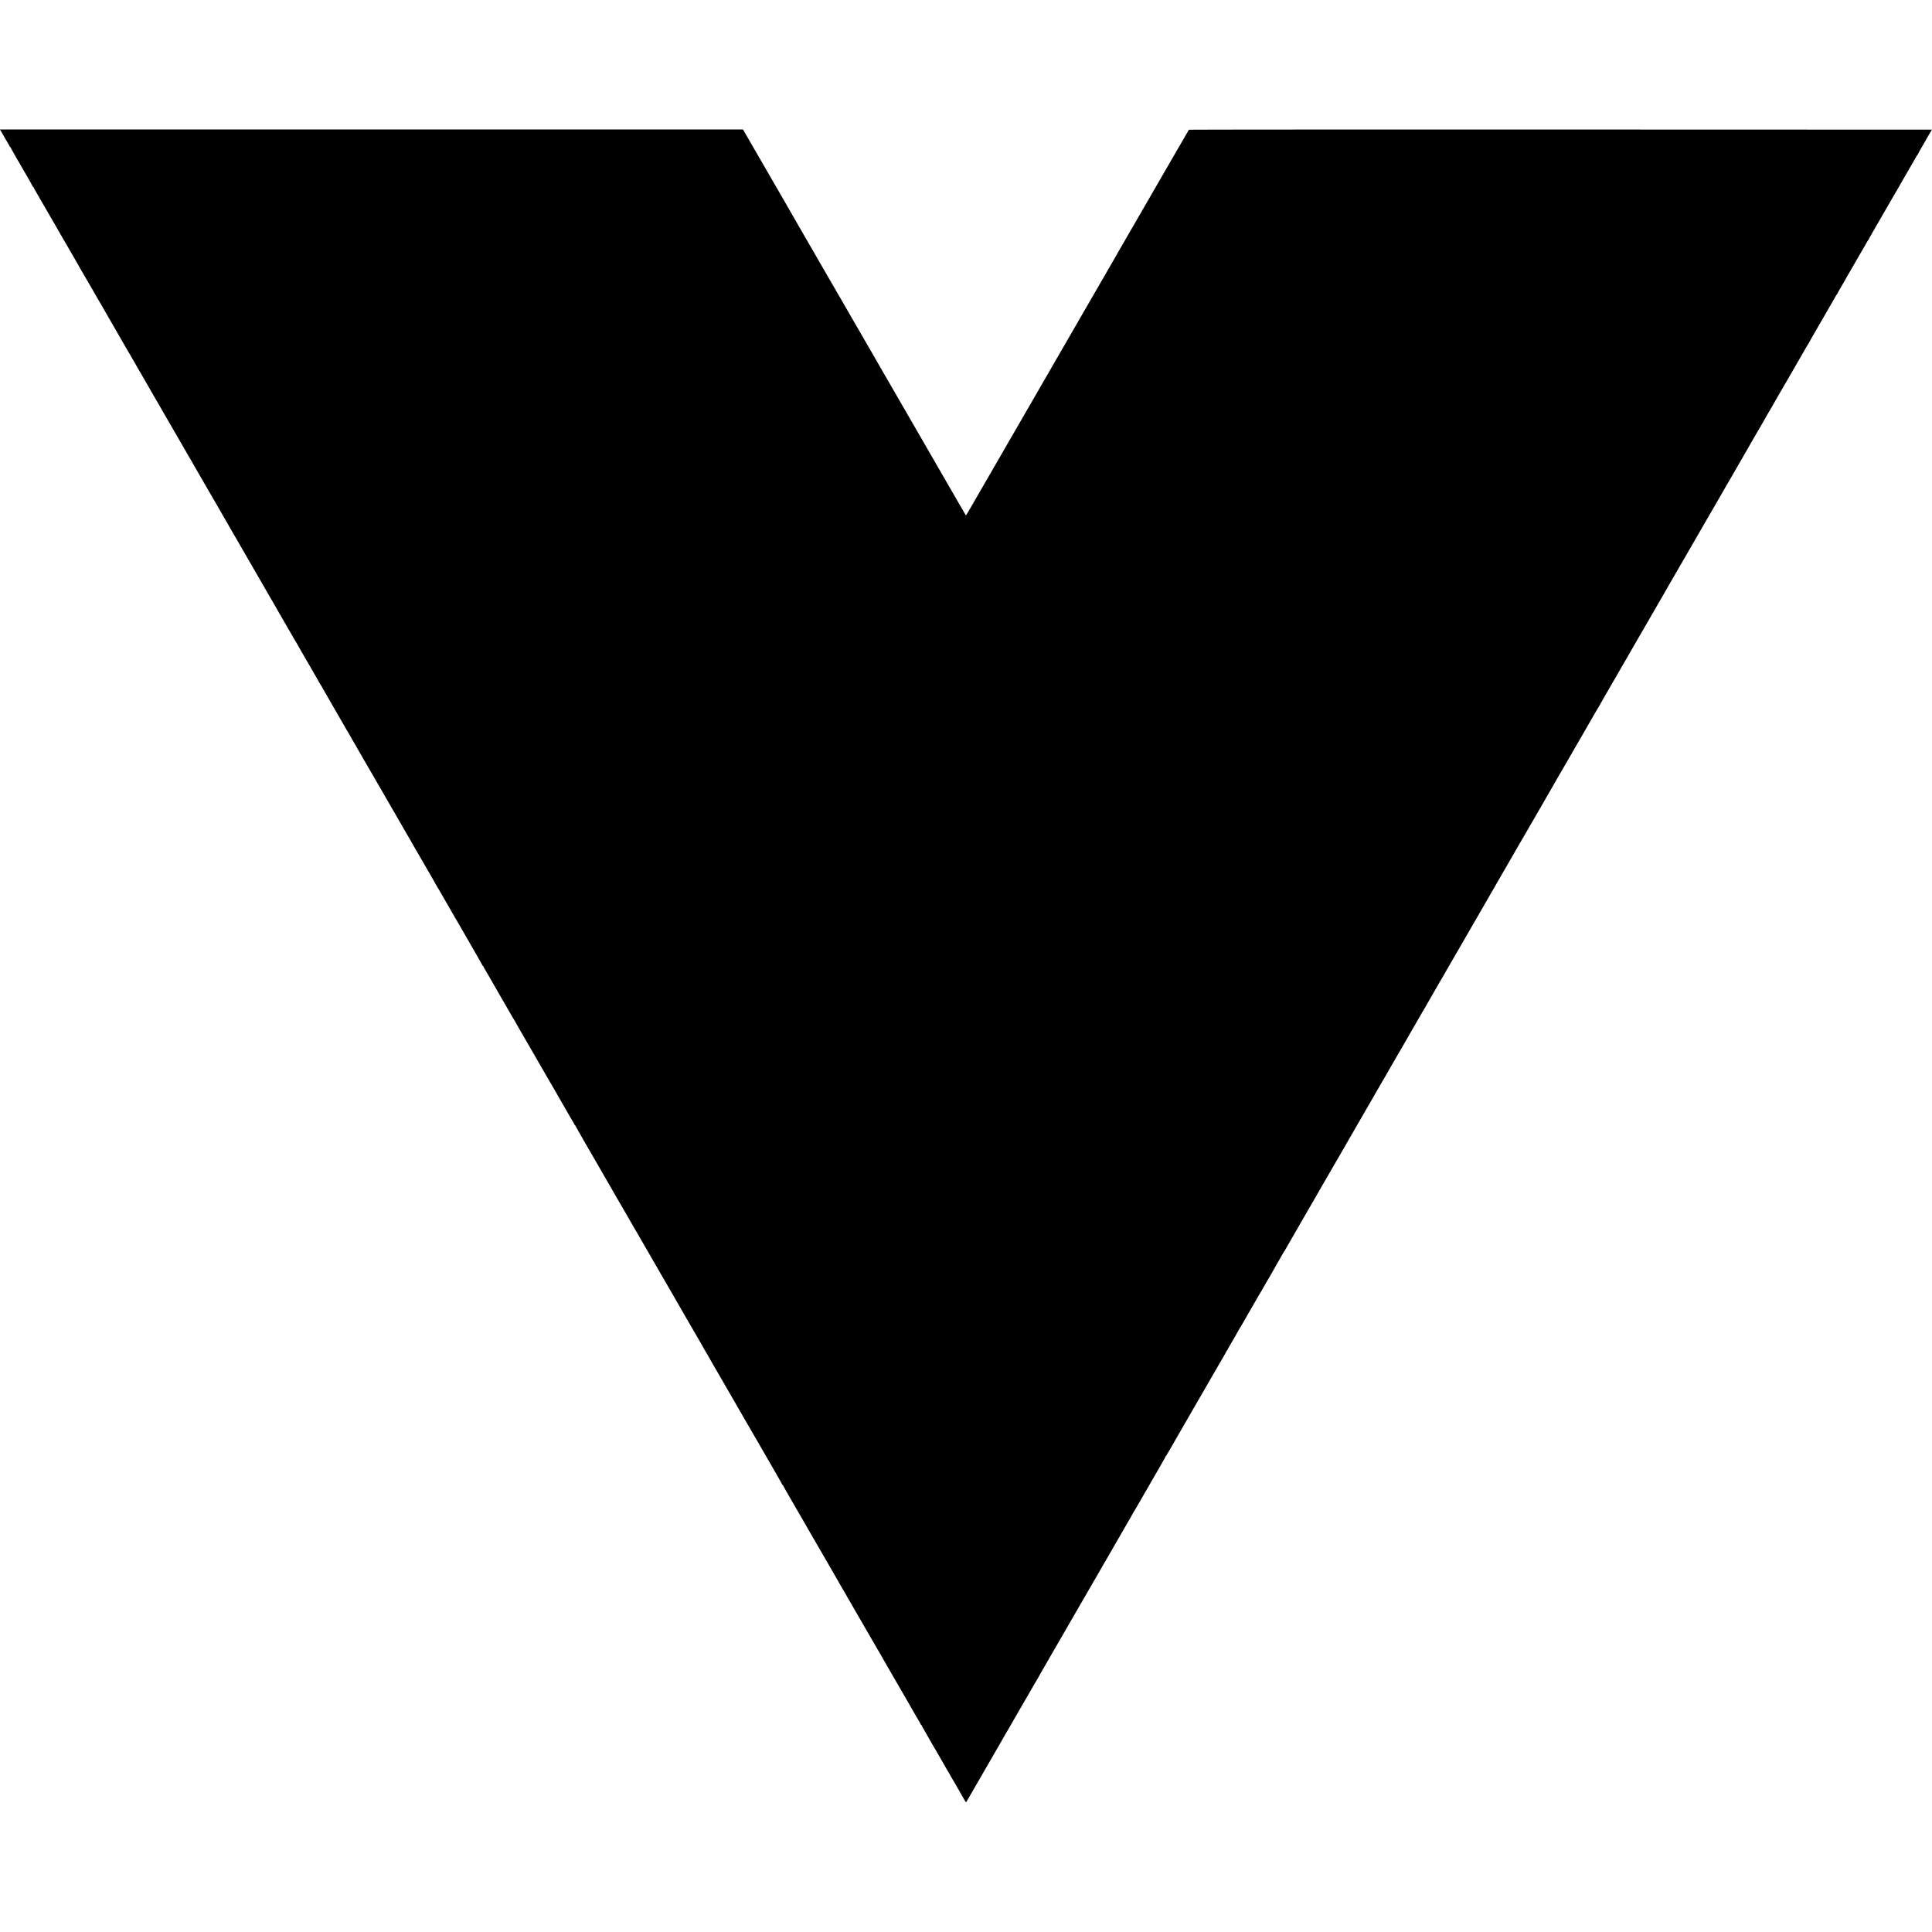
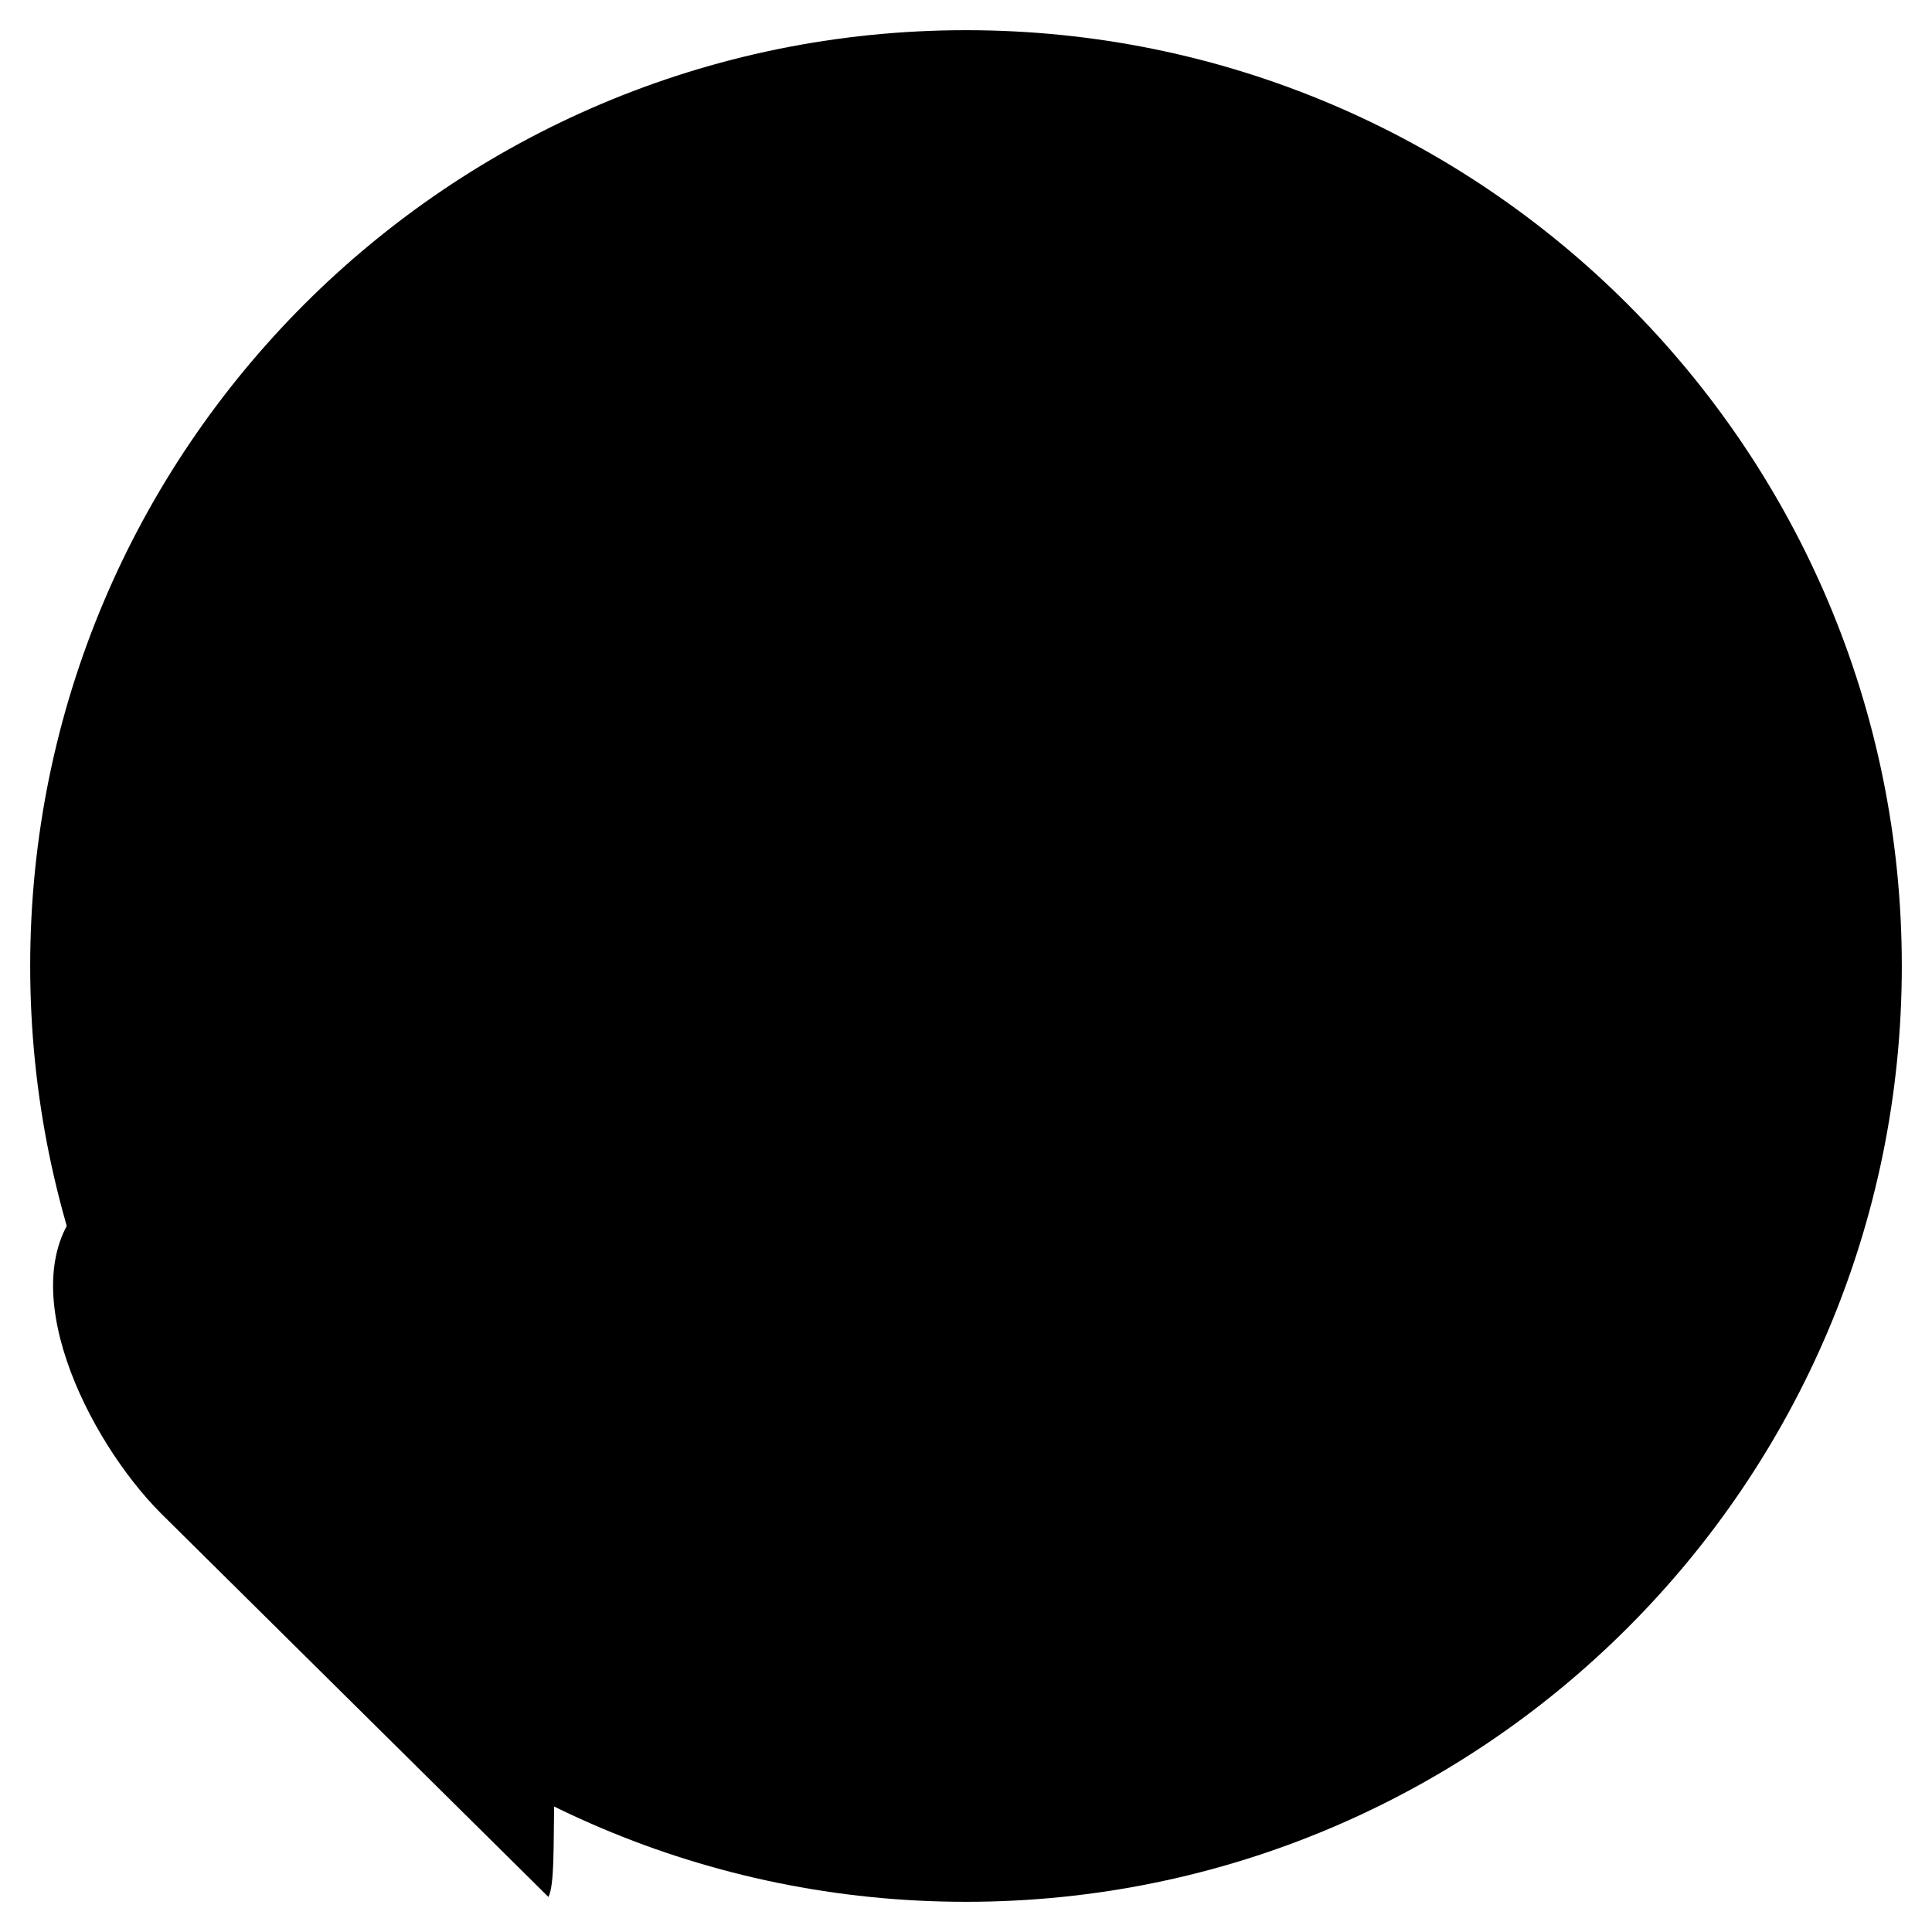
- <svg xmlns="http://www.w3.org/2000/svg" version="1.0" width="16pt" height="16pt" viewBox="0 0 16 16" preserveAspectRatio="xMidYMid meet">
-   <g transform="translate(0,16) scale(0.00032,-0.00032)" fill="#000000" stroke="none">
-     <path d="M18 46618 c45 -75 122 -207 122 -211 0 -2 25 -45 55 -95 30 -50 55 -96 55 -102 0 -5 5 -10 10 -10 6 0 10 -4 10 -9 0 -5 73 -135 161 -288 89 -153 173 -298 187 -323 14 -25 32 -57 41 -72 88 -149 187 -324 189 -335 2 -7 8 -13 13 -13 5 0 9 -4 9 -10 0 -5 46 -89 103 -187 175 -302 490 -846 507 -876 8 -16 20 -36 25 -45 28 -46 290 -498 339 -585 13 -23 74 -129 136 -236 61 -107 123 -215 137 -240 14 -25 29 -50 33 -56 5 -5 23 -37 40 -70 18 -33 38 -67 44 -75 11 -16 21 -33 63 -109 14 -25 29 -50 33 -56 4 -5 21 -35 38 -65 55 -100 261 -455 269 -465 4 -5 14 -21 20 -35 15 -29 41 -75 103 -180 24 -41 52 -88 60 -105 9 -16 57 -100 107 -185 112 -193 362 -626 380 -660 8 -14 23 -38 33 -55 11 -16 23 -37 27 -45 4 -8 26 -46 48 -85 23 -38 53 -90 67 -115 46 -81 64 -113 178 -310 62 -107 121 -210 132 -227 37 -67 56 -99 85 -148 16 -27 32 -57 36 -65 4 -8 15 -27 25 -42 9 -15 53 -89 96 -165 44 -76 177 -307 296 -513 120 -206 268 -463 330 -570 131 -227 117 -203 200 -348 36 -62 73 -125 82 -140 10 -15 21 -34 25 -42 4 -8 20 -37 36 -65 17 -27 38 -65 48 -82 49 -85 64 -111 87 -153 13 -25 28 -49 32 -55 4 -5 78 -134 165 -285 87 -151 166 -288 176 -305 10 -16 26 -43 35 -59 9 -17 125 -217 257 -445 132 -229 253 -441 270 -471 17 -30 45 -79 64 -108 18 -29 33 -54 33 -57 0 -2 20 -37 44 -77 24 -40 123 -212 221 -383 97 -170 190 -330 205 -355 16 -25 39 -65 53 -90 13 -25 81 -144 152 -265 70 -121 137 -238 150 -260 12 -22 37 -65 55 -95 18 -30 43 -73 55 -95 12 -22 48 -85 80 -140 77 -132 163 -280 190 -330 13 -22 71 -123 130 -225 59 -102 116 -199 126 -217 10 -17 29 -50 43 -72 15 -22 26 -43 26 -45 0 -2 27 -50 60 -106 33 -56 60 -103 60 -105 0 -2 55 -98 90 -155 8 -14 182 -316 239 -414 13 -22 45 -79 72 -124 27 -46 49 -86 49 -89 0 -2 14 -24 30 -48 16 -24 30 -46 30 -49 0 -5 74 -135 100 -176 5 -8 24 -42 43 -75 50 -88 58 -101 262 -455 104 -179 199 -345 213 -370 14 -25 28 -49 32 -55 4 -5 17 -26 28 -45 10 -19 62 -109 114 -200 114 -197 133 -230 170 -295 16 -27 33 -57 38 -65 17 -28 96 -165 103 -180 4 -8 16 -28 26 -45 10 -16 77 -131 148 -255 72 -124 181 -313 243 -420 62 -107 121 -209 131 -227 35 -62 323 -560 392 -678 38 -66 83 -145 100 -175 16 -30 33 -59 37 -65 4 -5 17 -27 29 -47 34 -61 56 -100 90 -156 17 -29 31 -55 31 -57 0 -2 17 -32 39 -67 21 -35 134 -229 251 -433 117 -203 235 -407 261 -451 27 -45 49 -85 49 -88 0 -4 8 -19 19 -34 15 -21 200 -341 309 -533 10 -19 33 -58 51 -87 17 -29 31 -54 31 -56 0 -2 25 -44 55 -94 30 -50 55 -95 55 -98 0 -4 6 -15 14 -23 7 -9 27 -41 43 -71 17 -30 170 -297 342 -594 171 -296 311 -542 311 -547 0 -5 5 -9 10 -9 6 0 10 -4 10 -10 0 -5 22 -47 49 -92 27 -46 58 -99 68 -118 24 -43 81 -140 93 -160 5 -8 66 -114 135 -235 69 -121 130 -227 135 -235 12 -21 259 -447 283 -490 10 -19 28 -47 38 -62 11 -14 19 -29 19 -32 0 -3 37 -69 83 -148 99 -170 305 -526 337 -583 13 -22 31 -53 41 -70 11 -16 22 -37 26 -45 7 -14 82 -146 103 -180 14 -24 181 -311 205 -355 13 -22 46 -80 75 -130 29 -49 64 -110 78 -135 14 -25 51 -88 82 -140 31 -52 59 -102 63 -110 4 -8 18 -33 31 -55 205 -353 284 -489 309 -535 17 -30 45 -78 62 -106 18 -28 36 -60 39 -72 4 -12 12 -22 17 -22 5 0 9 -4 9 -10 0 -5 109 -197 241 -427 133 -230 250 -431 259 -448 51 -90 222 -385 280 -485 37 -63 78 -135 92 -160 14 -25 67 -117 118 -205 51 -88 101 -175 111 -193 34 -58 55 -95 149 -257 51 -88 101 -173 110 -190 9 -16 76 -131 147 -255 72 -124 140 -241 151 -260 61 -108 281 -489 355 -615 38 -66 77 -133 87 -150 35 -63 91 -161 100 -175 14 -23 99 -169 128 -220 54 -97 135 -235 142 -245 4 -5 20 -32 35 -60 26 -48 238 -416 276 -480 10 -16 26 -46 37 -65 30 -53 382 -661 403 -695 10 -16 22 -37 26 -45 4 -8 26 -48 50 -88 24 -41 43 -75 43 -77 0 -2 22 -40 50 -85 27 -45 50 -84 50 -86 0 -3 38 -69 83 -147 84 -142 302 -520 340 -587 10 -19 34 -60 52 -90 18 -30 44 -75 57 -100 14 -25 45 -79 70 -120 25 -41 56 -96 70 -121 14 -25 77 -133 138 -240 62 -107 122 -210 132 -229 25 -43 310 -535 337 -581 11 -19 26 -45 34 -59 17 -32 238 -414 266 -460 11 -19 24 -41 28 -49 3 -7 75 -133 160 -278 84 -146 153 -269 153 -274 0 -5 5 -9 10 -9 6 0 10 -4 10 -10 0 -5 82 -150 181 -322 182 -314 201 -346 240 -415 12 -21 80 -139 152 -263 71 -124 141 -245 155 -270 14 -25 28 -49 32 -55 6 -8 145 -248 220 -380 37 -66 209 -362 229 -395 11 -19 24 -42 28 -49 4 -8 67 -118 140 -243 73 -125 133 -230 133 -233 0 -2 15 -28 33 -57 19 -29 47 -78 64 -108 17 -30 53 -93 79 -139 53 -90 82 -141 157 -272 82 -142 115 -199 381 -659 142 -245 268 -463 281 -485 12 -22 71 -125 132 -230 60 -104 172 -298 248 -430 76 -132 146 -253 156 -270 11 -16 22 -36 26 -44 3 -8 30 -54 60 -103 29 -49 53 -91 53 -93 0 -3 18 -34 40 -70 22 -36 40 -67 40 -69 0 -2 37 -66 81 -142 45 -77 98 -168 119 -204 20 -36 47 -81 58 -100 12 -19 27 -47 33 -62 6 -16 15 -28 20 -28 5 0 9 -4 9 -9 0 -6 63 -118 140 -251 77 -133 140 -243 140 -245 0 -2 18 -33 41 -70 22 -37 49 -83 60 -101 10 -19 29 -51 40 -71 25 -45 109 -189 126 -218 7 -11 17 -29 22 -40 6 -11 22 -38 35 -60 14 -22 37 -62 52 -90 14 -27 35 -62 45 -77 11 -14 19 -29 19 -32 0 -3 18 -35 40 -71 22 -36 40 -67 40 -69 0 -2 19 -35 42 -72 23 -38 55 -94 72 -124 26 -47 139 -244 171 -298 6 -9 21 -36 34 -60 28 -48 37 -51 51 -19 6 12 19 36 29 52 10 17 27 46 38 65 11 19 104 181 208 360 103 179 199 345 213 370 14 25 42 74 64 109 21 34 38 65 38 67 0 2 18 33 40 69 22 36 40 67 40 69 0 3 177 310 199 346 16 26 136 234 140 244 2 5 25 44 52 88 27 44 49 81 49 84 0 2 18 34 40 70 22 36 40 67 40 69 0 2 20 36 43 77 35 58 169 289 297 513 9 17 50 86 90 155 40 69 86 150 103 180 16 30 35 62 41 70 6 8 16 24 22 35 35 64 72 129 167 293 59 100 116 199 127 220 11 20 30 53 41 72 43 72 1070 1850 1121 1940 14 25 65 113 113 195 48 83 96 166 107 185 10 19 28 50 38 68 11 18 73 124 137 235 64 111 175 303 246 427 71 124 173 299 225 390 52 91 116 202 143 248 27 45 49 85 49 89 0 4 6 14 14 22 7 9 28 43 46 76 26 47 251 436 378 655 11 19 29 51 40 70 11 19 101 176 201 348 99 172 181 317 181 323 0 5 5 9 10 9 6 0 10 5 10 11 0 6 8 23 18 37 11 15 32 52 49 82 16 30 130 228 253 440 122 212 234 405 248 430 13 25 39 70 57 100 39 65 69 117 130 225 25 44 50 87 55 95 12 19 78 134 220 380 61 107 129 224 150 260 161 277 222 382 246 425 15 28 47 83 71 123 24 41 43 78 43 83 0 5 4 9 8 9 4 0 13 12 19 28 7 15 23 45 36 67 66 110 277 478 277 483 0 3 6 13 14 21 7 9 27 41 43 71 17 30 45 80 63 110 34 57 375 649 394 685 6 11 16 27 22 35 6 8 26 42 44 75 18 33 41 74 51 90 10 17 24 41 32 55 54 97 72 128 88 152 11 14 19 28 19 30 0 3 79 141 175 308 96 167 175 305 175 308 0 3 6 13 14 21 7 9 26 39 41 66 33 60 276 483 338 587 24 40 46 80 50 88 4 8 13 24 20 35 14 23 95 163 125 215 11 19 52 91 92 160 40 69 80 139 90 155 9 17 103 179 207 360 105 182 200 346 211 365 103 181 463 802 489 845 7 11 15 27 19 35 4 8 29 51 55 95 64 110 828 1433 848 1470 9 17 24 41 33 55 9 14 29 48 45 77 15 28 52 93 82 145 30 51 62 107 71 123 17 30 231 398 400 690 51 88 103 179 115 202 12 23 26 48 32 55 6 7 24 38 40 68 17 30 61 107 98 170 37 63 84 144 103 180 19 36 41 72 48 81 8 8 14 18 14 21 0 4 27 51 59 106 32 55 72 124 89 154 16 29 71 125 122 213 51 88 104 180 118 205 13 25 28 50 32 55 4 6 17 26 28 45 11 19 45 80 77 135 31 55 66 116 77 135 11 19 88 152 171 295 401 694 620 1072 650 1125 11 19 87 152 170 295 83 143 158 273 166 288 9 16 21 36 26 45 6 9 31 52 55 96 25 43 54 94 66 115 11 20 95 164 186 321 91 157 173 299 182 315 9 17 26 46 37 65 12 19 66 114 121 210 56 96 108 186 117 200 8 14 24 40 34 59 24 45 383 664 412 713 5 9 17 29 26 45 15 28 120 210 241 419 36 61 68 117 72 125 4 8 12 23 19 34 35 57 245 420 262 453 11 20 35 61 53 90 17 29 32 54 32 56 0 3 28 51 62 108 33 57 70 119 80 138 10 19 23 42 28 50 5 8 32 53 59 100 27 47 149 258 271 470 122 212 234 405 248 430 30 53 62 108 80 135 6 11 15 27 19 35 4 8 85 150 181 315 96 165 187 323 202 350 31 56 116 202 130 225 5 8 25 42 43 75 19 33 92 159 162 280 149 257 157 271 202 350 19 33 38 67 43 75 9 14 228 392 275 475 12 22 55 96 95 165 40 69 80 139 90 155 24 42 202 350 221 383 9 15 27 47 41 72 14 25 75 131 136 236 61 106 121 210 134 232 99 172 271 470 279 482 5 8 23 40 40 70 18 30 81 141 142 245 60 105 121 210 135 235 14 25 71 124 127 220 56 96 143 247 194 335 51 88 96 167 102 175 14 24 180 311 204 355 23 43 340 590 356 615 5 8 50 87 101 175 171 301 517 898 582 1008 25 43 46 81 46 83 0 2 12 23 27 47 14 23 40 67 56 97 16 30 35 62 42 70 7 8 15 22 18 30 4 8 20 38 37 65 16 28 33 57 37 65 6 12 111 196 143 250 5 8 55 95 112 193 57 98 113 195 126 215 12 20 27 46 32 57 6 11 14 27 20 35 5 8 76 130 156 270 80 140 165 287 187 325 23 39 52 90 66 115 13 25 30 52 37 61 8 8 14 18 14 21 0 4 41 77 92 165 50 87 175 302 276 478 101 176 208 360 236 408 28 49 67 117 86 152 19 35 41 70 48 77 6 6 12 15 12 19 0 7 124 224 167 291 12 21 23 40 23 42 0 2 21 40 46 83 26 43 55 92 64 109 54 95 327 568 354 614 19 30 45 75 59 100 71 128 82 145 89 148 4 2 8 8 8 13 0 5 42 82 94 172 311 538 496 858 518 897 14 25 40 70 58 100 18 30 42 71 53 90 10 19 79 139 152 265 73 127 142 246 153 265 10 19 43 76 72 125 29 50 63 108 75 130 65 116 80 140 87 143 4 2 8 8 8 12 0 8 114 212 140 250 6 8 14 24 20 35 5 11 54 97 108 190 l100 170 -9611 3 c-5286 1 -9614 -1 -9618 -5 -5 -6 -419 -719 -619 -1068 -89 -155 -267 -463 -323 -560 -38 -66 -81 -140 -95 -165 -31 -56 -263 -457 -526 -910 -110 -190 -224 -388 -254 -440 -29 -52 -61 -109 -71 -125 -23 -39 -243 -420 -268 -465 -11 -19 -204 -352 -428 -740 -224 -388 -477 -826 -563 -975 -85 -148 -185 -322 -222 -385 -37 -63 -120 -207 -185 -320 -65 -113 -177 -306 -248 -430 -72 -124 -172 -297 -222 -385 -51 -88 -142 -245 -202 -350 -131 -226 -247 -427 -408 -705 -65 -113 -249 -432 -410 -710 -160 -278 -388 -673 -506 -877 -118 -205 -216 -373 -219 -373 -3 0 -52 82 -109 183 -58 100 -144 250 -192 332 -95 164 -402 696 -647 1120 -85 149 -228 396 -317 550 -212 365 -982 1700 -1008 1745 -10 19 -43 76 -72 125 -29 50 -64 110 -77 135 -14 25 -63 110 -110 190 -47 80 -96 165 -110 190 -14 25 -99 171 -188 325 -89 154 -174 300 -188 325 -13 25 -64 113 -112 195 -48 83 -140 242 -205 355 -65 113 -183 317 -263 454 -79 137 -152 264 -163 282 -50 89 -335 583 -354 614 -12 19 -34 58 -50 85 -15 28 -129 226 -253 440 -124 215 -235 408 -247 430 -12 22 -69 121 -127 220 -58 99 -226 389 -373 645 -148 256 -324 561 -392 678 -67 117 -134 232 -147 255 -13 23 -33 59 -46 80 l-22 37 -9615 0 -9615 0 20 -32z" />
-   </g>
+ <svg xmlns="http://www.w3.org/2000/svg" width="16" height="16" viewBox="0 0 16 16" fill="none">
+   <path d="M8 15.75C12.28 15.75 15.75 12.28 15.75 8C15.75 3.72 12.28 0.25 8 0.25C3.72 0.25 0.25 3.72 0.25 8C0.25 12.28 3.72 15.75 8 15.75Z" fill="black" />
+   <path d="M8 0.91C4.084 0.91 0.91 4.084 0.91 8C0.91 8.525 0.967 9.037 1.075 9.529L2.978 7.376C2.818 7.209 2.745 6.77 2.709 6.557L2.709 6.556C2.706 6.537 2.703 6.519 2.7 6.503C2.756 6.591 2.954 6.718 3.034 6.733C3.126 6.758 3.204 6.759 3.275 6.754C3.313 6.837 3.363 6.928 3.424 7.024C3.982 6.757 5.054 6.709 6.582 8.678C7.24 8.277 8.602 7.98 9.137 8.373C8.853 8.501 8.392 8.825 8.012 9.106C7.84 9.234 7.684 9.352 7.569 9.44L7.569 9.44L7.569 9.44L7.569 9.44L7.561 9.447C7.519 9.478 7.484 9.505 7.455 9.527C7.368 9.597 7.275 9.669 7.177 9.746C7.052 9.843 6.918 9.947 6.78 10.059C5.494 11.12 4.928 12.362 4.731 13.521C4.676 13.763 4.643 14.005 4.622 14.236C5.118 14.505 5.649 14.716 6.207 14.862C6.666 13.914 7.327 12.877 8.209 12.218C8.558 10.683 8.596 9.772 8.598 9.488L5.484 12.233C5.795 11.57 6.275 10.915 6.994 10.321C7.228 10.126 7.454 9.954 7.65 9.805L7.65 9.805L7.65 9.805L7.651 9.805L7.661 9.797C7.706 9.762 7.761 9.717 7.824 9.665L7.852 9.643C8.107 9.433 8.484 9.124 8.886 8.864C9.037 8.766 9.192 8.676 9.344 8.6C9.367 8.652 9.374 8.708 9.367 8.765C9.359 8.805 9.344 8.829 9.32 8.853L8.905 9.218C8.924 9.641 8.939 10.224 8.907 10.623C8.851 11.313 8.637 12.448 8.637 12.448C8.637 12.448 7.494 13.511 7.407 13.972C7.844 13.607 8.24 13.591 8.24 13.591L8.011 15.09C11.38 15.085 14.199 12.73 14.915 9.576C14.627 8.12 14.246 6.662 13.95 5.831C14.066 5.756 14.183 5.681 14.298 5.606L14.32 5.638C14.633 6.429 14.884 7.239 15.09 8.067C15.09 8.045 15.09 8.022 15.09 8C15.09 6.878 14.83 5.816 14.365 4.873C14.155 5.012 13.94 5.145 13.725 5.273C13.275 5.54 12.812 5.795 12.342 6.01C12.282 6.037 12.222 6.064 12.161 6.09C11.629 6.321 11.066 6.519 10.526 6.559C10.256 6.575 10.002 6.551 9.796 6.456C9.748 6.432 9.693 6.4 9.653 6.368L9.471 6.233C9.359 6.146 9.201 6.043 9.066 5.964C8.51 5.63 7.891 5.424 7.248 5.352C6.931 5.321 6.605 5.313 6.288 5.352C5.97 5.376 5.661 5.448 5.351 5.535C5.05 5.63 4.756 5.741 4.478 5.884C4.379 5.933 4.285 5.981 4.195 6.028L4.195 6.028C4.019 6.119 3.855 6.205 3.677 6.273C3.542 6.329 3.407 6.368 3.288 6.392C3.256 6.397 3.222 6.399 3.193 6.398C3.171 6.398 3.151 6.396 3.137 6.392C3.125 6.386 3.118 6.385 3.115 6.384C3.113 6.383 3.112 6.383 3.111 6.383C3.109 6.382 3.109 6.38 3.107 6.374L3.107 6.374L3.106 6.371L3.105 6.368C3.07 6.246 3.161 6.113 3.262 6.009C3.365 5.903 3.478 5.829 3.478 5.829L3.24 5.241L3.446 5.098C3.7 4.888 3.964 4.704 4.234 4.541C5.565 3.74 7.053 3.47 8.288 3.245C9.044 3.107 9.706 2.987 10.177 2.773C10.369 2.685 10.548 2.562 10.714 2.412C10.929 2.218 11.123 1.981 11.296 1.72C10.311 1.203 9.19 0.91 8 0.91Z" fill="black" />
+   <path d="M7.494 14.94C7.542 14.75 7.59 14.567 7.629 14.385C7.409 14.562 7.063 14.746 6.707 14.973C6.922 15.012 7.141 15.042 7.363 15.062C7.406 15.021 7.45 14.981 7.494 14.94Z" fill="black" />
+   <path d="M5.816 5.882C5.863 6.418 6.319 6.845 6.867 6.845C7.371 6.845 7.793 6.494 7.903 6.029C7.777 5.986 7.649 5.949 7.519 5.918C7.455 6.217 7.185 6.44 6.867 6.44C6.518 6.44 6.235 6.171 6.21 5.829C6.078 5.84 5.946 5.858 5.816 5.882Z" fill="black" />
+   <path d="M12.161 6.091C12.693 5.86 13.217 5.575 13.725 5.273C13.94 5.145 14.155 5.012 14.365 4.873C13.778 3.68 12.865 2.676 11.743 1.977C11.281 2.697 10.578 3.578 9.788 3.821C8.13 4.325 7.131 4.408 6.371 4.471C5.308 4.559 4.711 4.609 3.432 5.715L3.478 5.829C3.478 5.829 3.034 6.122 3.105 6.368C3.108 6.378 3.109 6.381 3.111 6.383C3.113 6.384 3.118 6.383 3.137 6.392C3.169 6.4 3.232 6.4 3.288 6.392C3.407 6.368 3.542 6.329 3.677 6.273C3.855 6.205 4.019 6.119 4.195 6.028C4.285 5.981 4.379 5.933 4.478 5.884C4.756 5.741 5.05 5.63 5.351 5.535C5.661 5.448 5.97 5.376 6.288 5.352C6.605 5.313 6.931 5.321 7.248 5.352C7.891 5.424 8.51 5.63 9.066 5.964C9.201 6.043 9.359 6.146 9.471 6.233L9.653 6.368C9.693 6.4 9.748 6.432 9.796 6.456C10.002 6.551 10.256 6.575 10.526 6.559C11.066 6.519 11.63 6.321 12.161 6.091Z" fill="black" />
+   <path d="M2.978 7.368C2.978 7.368 4.248 5.67 6.582 8.678C7.24 8.277 8.602 7.98 9.137 8.373C8.674 8.581 7.738 9.313 7.455 9.527C7.256 9.686 7.026 9.861 6.78 10.059C5.494 11.12 4.928 12.362 4.731 13.521C4.506 14.512 4.642 15.503 4.542 15.71L1.335 12.535C0.724 11.924 0.081 10.623 0.676 9.98L2.978 7.376L2.972 7.371L2.978 7.368Z" fill="black" />
+   <path d="M5.026 8.964C4.812 9.218 3.653 8.551 3.312 8.345C3.272 8.321 3.28 8.265 3.327 8.249C3.605 8.17 4.327 7.964 4.629 8.043C5.01 8.154 5.28 8.67 5.026 8.964Z" fill="black" />
+   <path d="M4.796 8.765C4.621 8.964 3.566 8.353 3.566 8.305C3.566 8.249 4.272 8.075 4.526 8.146C4.788 8.21 4.97 8.559 4.796 8.765Z" fill="black" />
+   <path d="M13.923 4.36L13.931 4.352C13.973 4.334 14.008 4.306 14.033 4.272C13.669 3.686 13.223 3.156 12.711 2.7L11.376 3.067C11.28 3.09 11.217 3.194 11.241 3.289V3.297L11.621 4.956C11.621 4.963 11.629 4.979 11.629 4.987C11.677 5.106 11.804 5.17 11.923 5.122H11.931L13.907 4.368L13.923 4.36Z" fill="black" />
+   <path d="M3.446 5.098L3.24 5.241L3.432 5.715C4.711 4.609 5.308 4.559 6.371 4.471C7.131 4.408 8.13 4.325 9.788 3.821C10.578 3.578 11.281 2.697 11.743 1.977C11.597 1.886 11.448 1.801 11.296 1.72C10.989 2.182 10.618 2.572 10.177 2.773C9.706 2.987 9.044 3.107 8.288 3.245C6.803 3.515 4.95 3.852 3.446 5.098Z" fill="black" />
+   <path d="M13.812 4.114L11.852 4.9L11.725 4.432L13.618 3.674C13.651 3.717 13.684 3.76 13.716 3.803L13.812 4.114Z" fill="black" />
+   <path d="M11.574 3.852L11.725 4.432L13.618 3.674C13.514 3.539 13.406 3.409 13.293 3.282L11.574 3.852Z" fill="black" />
+   <path d="M12.042 6.503C11.629 6.654 11.336 6.829 11.161 6.876C11.114 6.892 11.082 6.94 11.09 6.995C11.621 10.924 12.026 11.107 12.241 11.194C12.463 11.281 13.249 10.813 13.336 10.583C13.518 10.059 12.399 9.749 12.137 6.567C12.13 6.519 12.09 6.487 12.042 6.503ZM11.867 9.416C11.891 9.265 12.034 9.154 12.185 9.178C12.336 9.202 12.439 9.337 12.423 9.495C12.399 9.646 12.264 9.749 12.114 9.734C11.955 9.71 11.844 9.567 11.867 9.416ZM12.495 10.702C12.328 10.678 12.209 10.527 12.233 10.361C12.256 10.194 12.407 10.083 12.574 10.099C12.741 10.123 12.852 10.273 12.836 10.44C12.812 10.607 12.661 10.726 12.495 10.702Z" fill="black" />
+   <path d="M9.32 8.853C9.344 8.829 9.359 8.805 9.367 8.765C9.374 8.708 9.367 8.652 9.344 8.6C8.665 8.938 7.954 9.567 7.661 9.797L7.65 9.805C7.454 9.954 7.228 10.126 6.994 10.321C6.275 10.915 5.795 11.57 5.484 12.233L9.32 8.853Z" fill="black" />
+   <path d="M8.637 12.448C8.637 12.448 8.852 11.313 8.907 10.623C8.939 10.224 8.924 9.641 8.905 9.218L8.598 9.488C8.596 9.772 8.558 10.683 8.209 12.218C7.327 12.877 6.666 13.914 6.207 14.862C6.371 14.905 6.538 14.942 6.707 14.973C7.063 14.746 7.409 14.562 7.629 14.385C7.59 14.567 7.542 14.75 7.494 14.94C7.45 14.981 7.406 15.021 7.363 15.062C7.573 15.081 7.785 15.09 8 15.09L8.011 15.09L8.24 13.591C8.24 13.591 7.844 13.607 7.407 13.972C7.494 13.511 8.637 12.448 8.637 12.448Z" fill="black" />
+   <path d="M14.32 5.638L14.298 5.606C14.183 5.681 14.066 5.756 13.95 5.831C14.246 6.662 14.627 8.12 14.915 9.576C15.025 9.09 15.085 8.585 15.09 8.067C14.884 7.239 14.633 6.429 14.32 5.638Z" fill="black" />
</svg>
